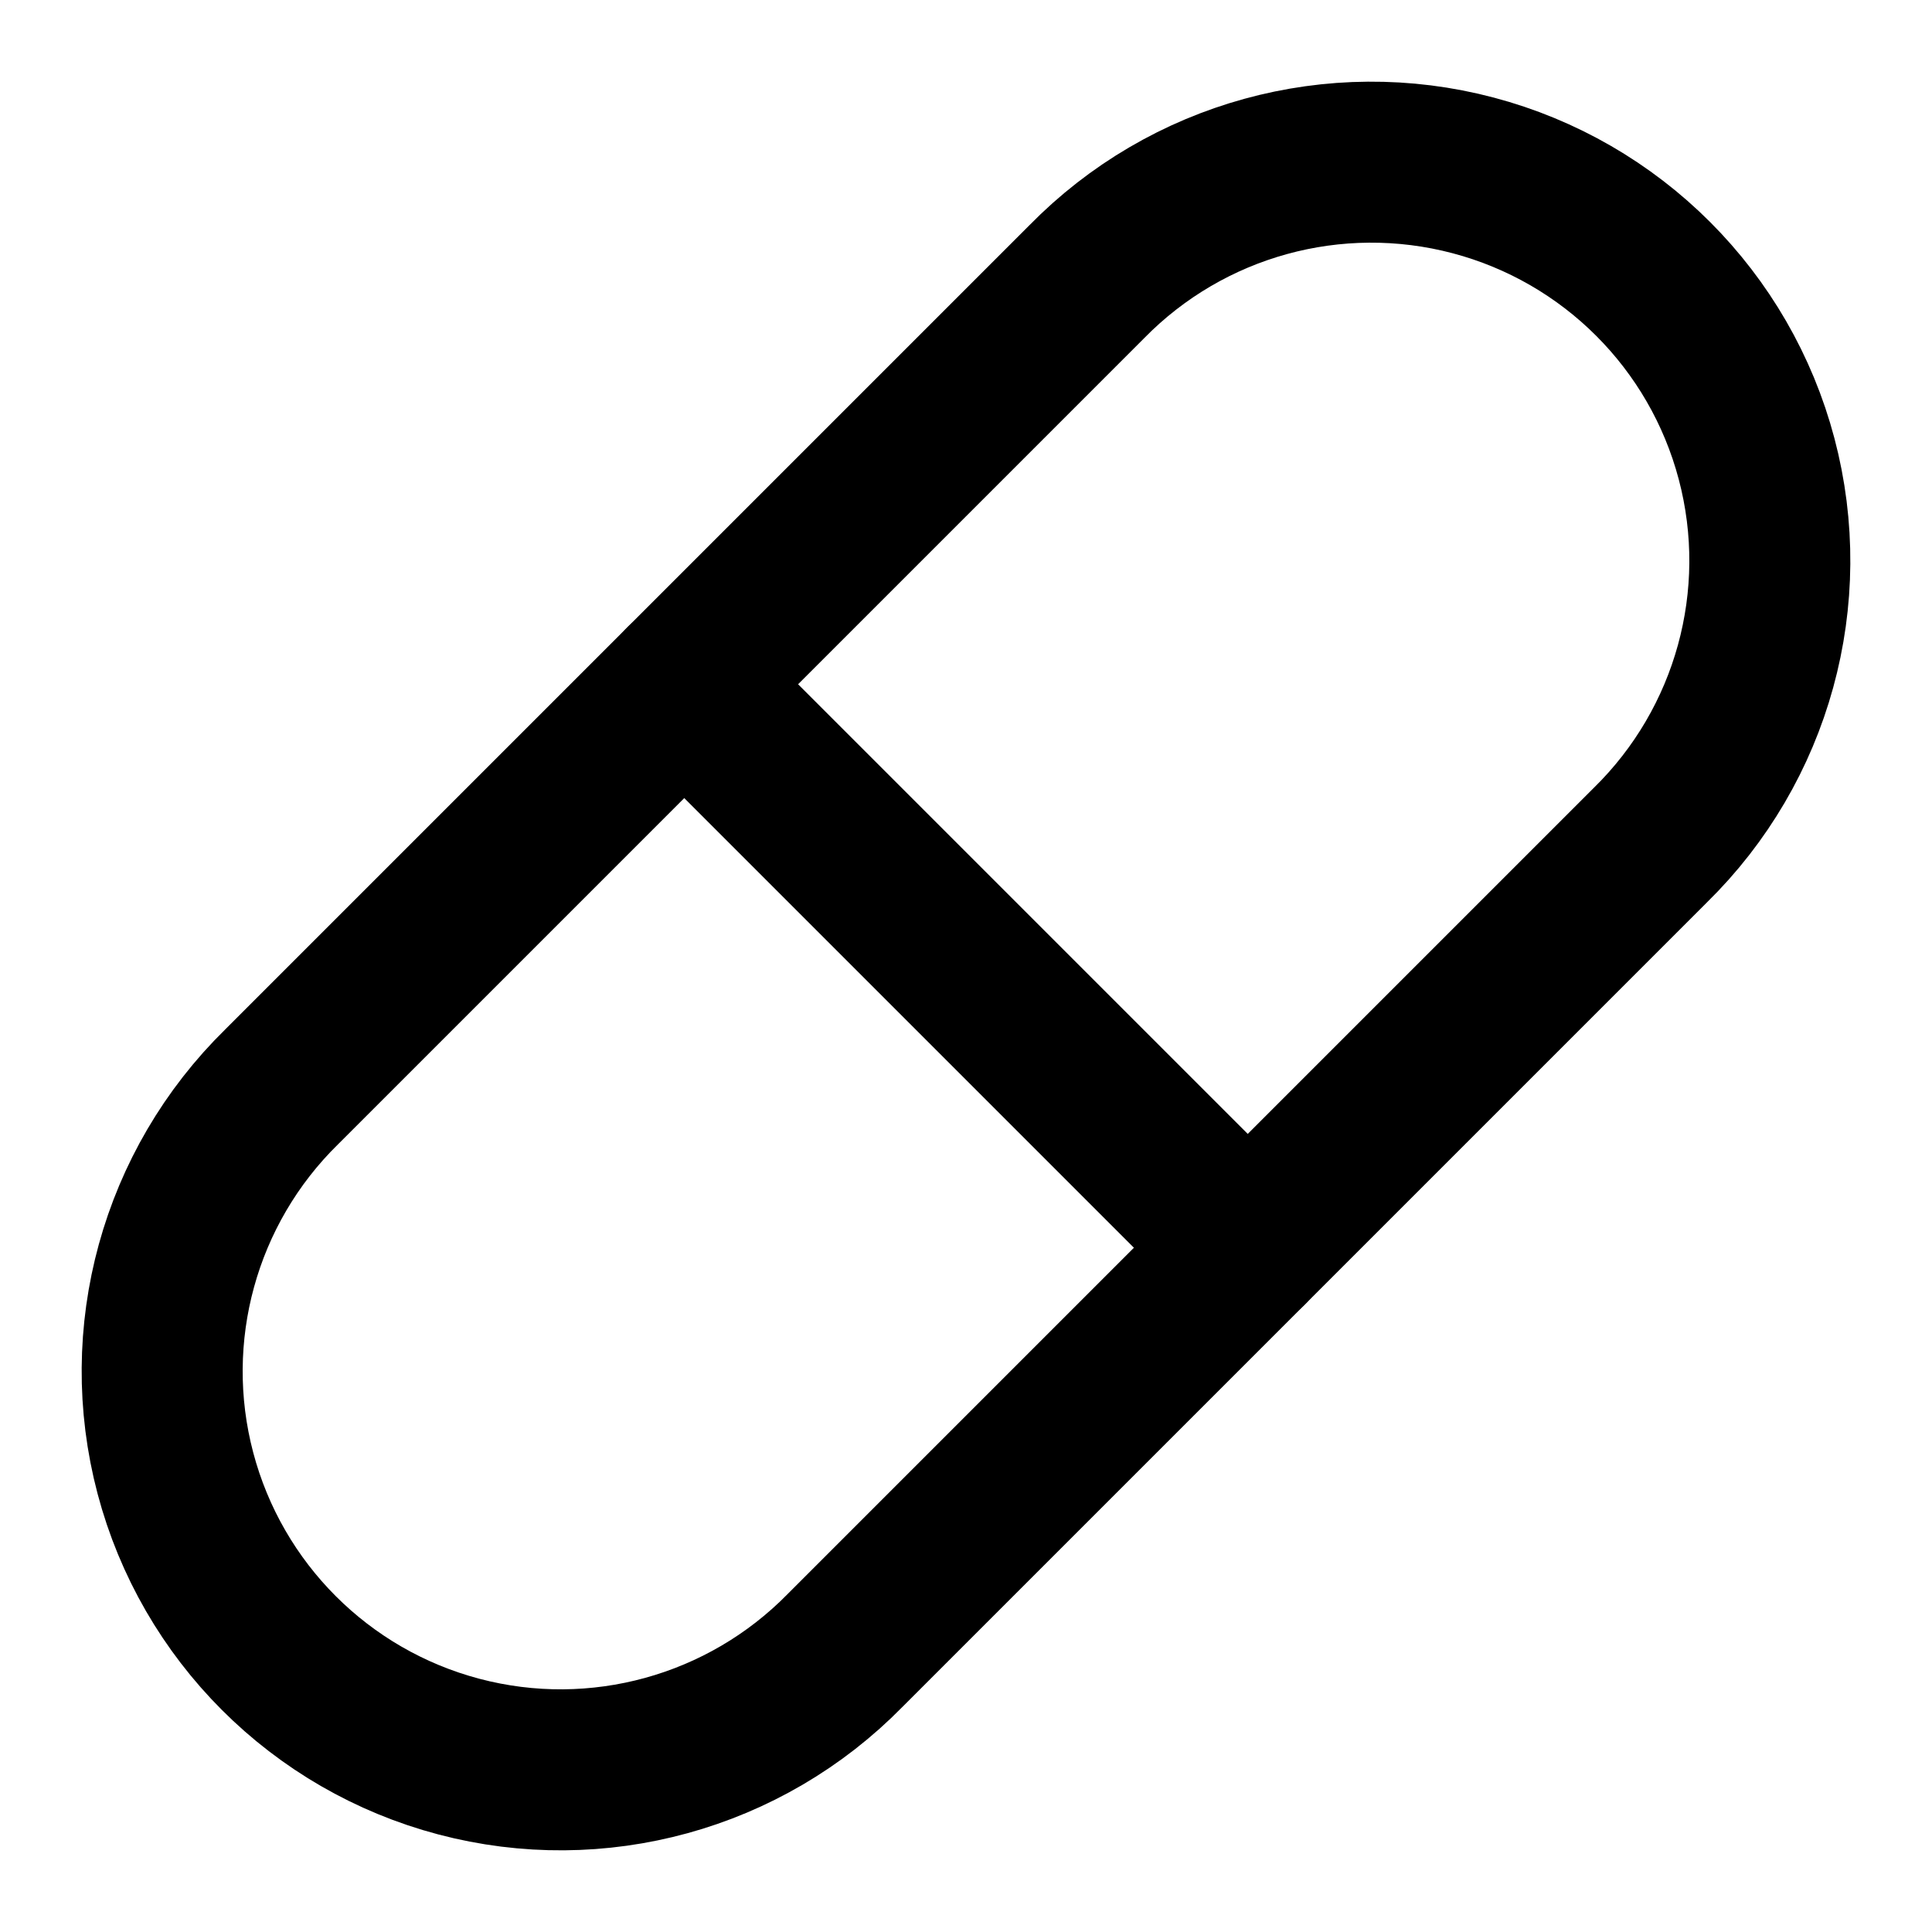
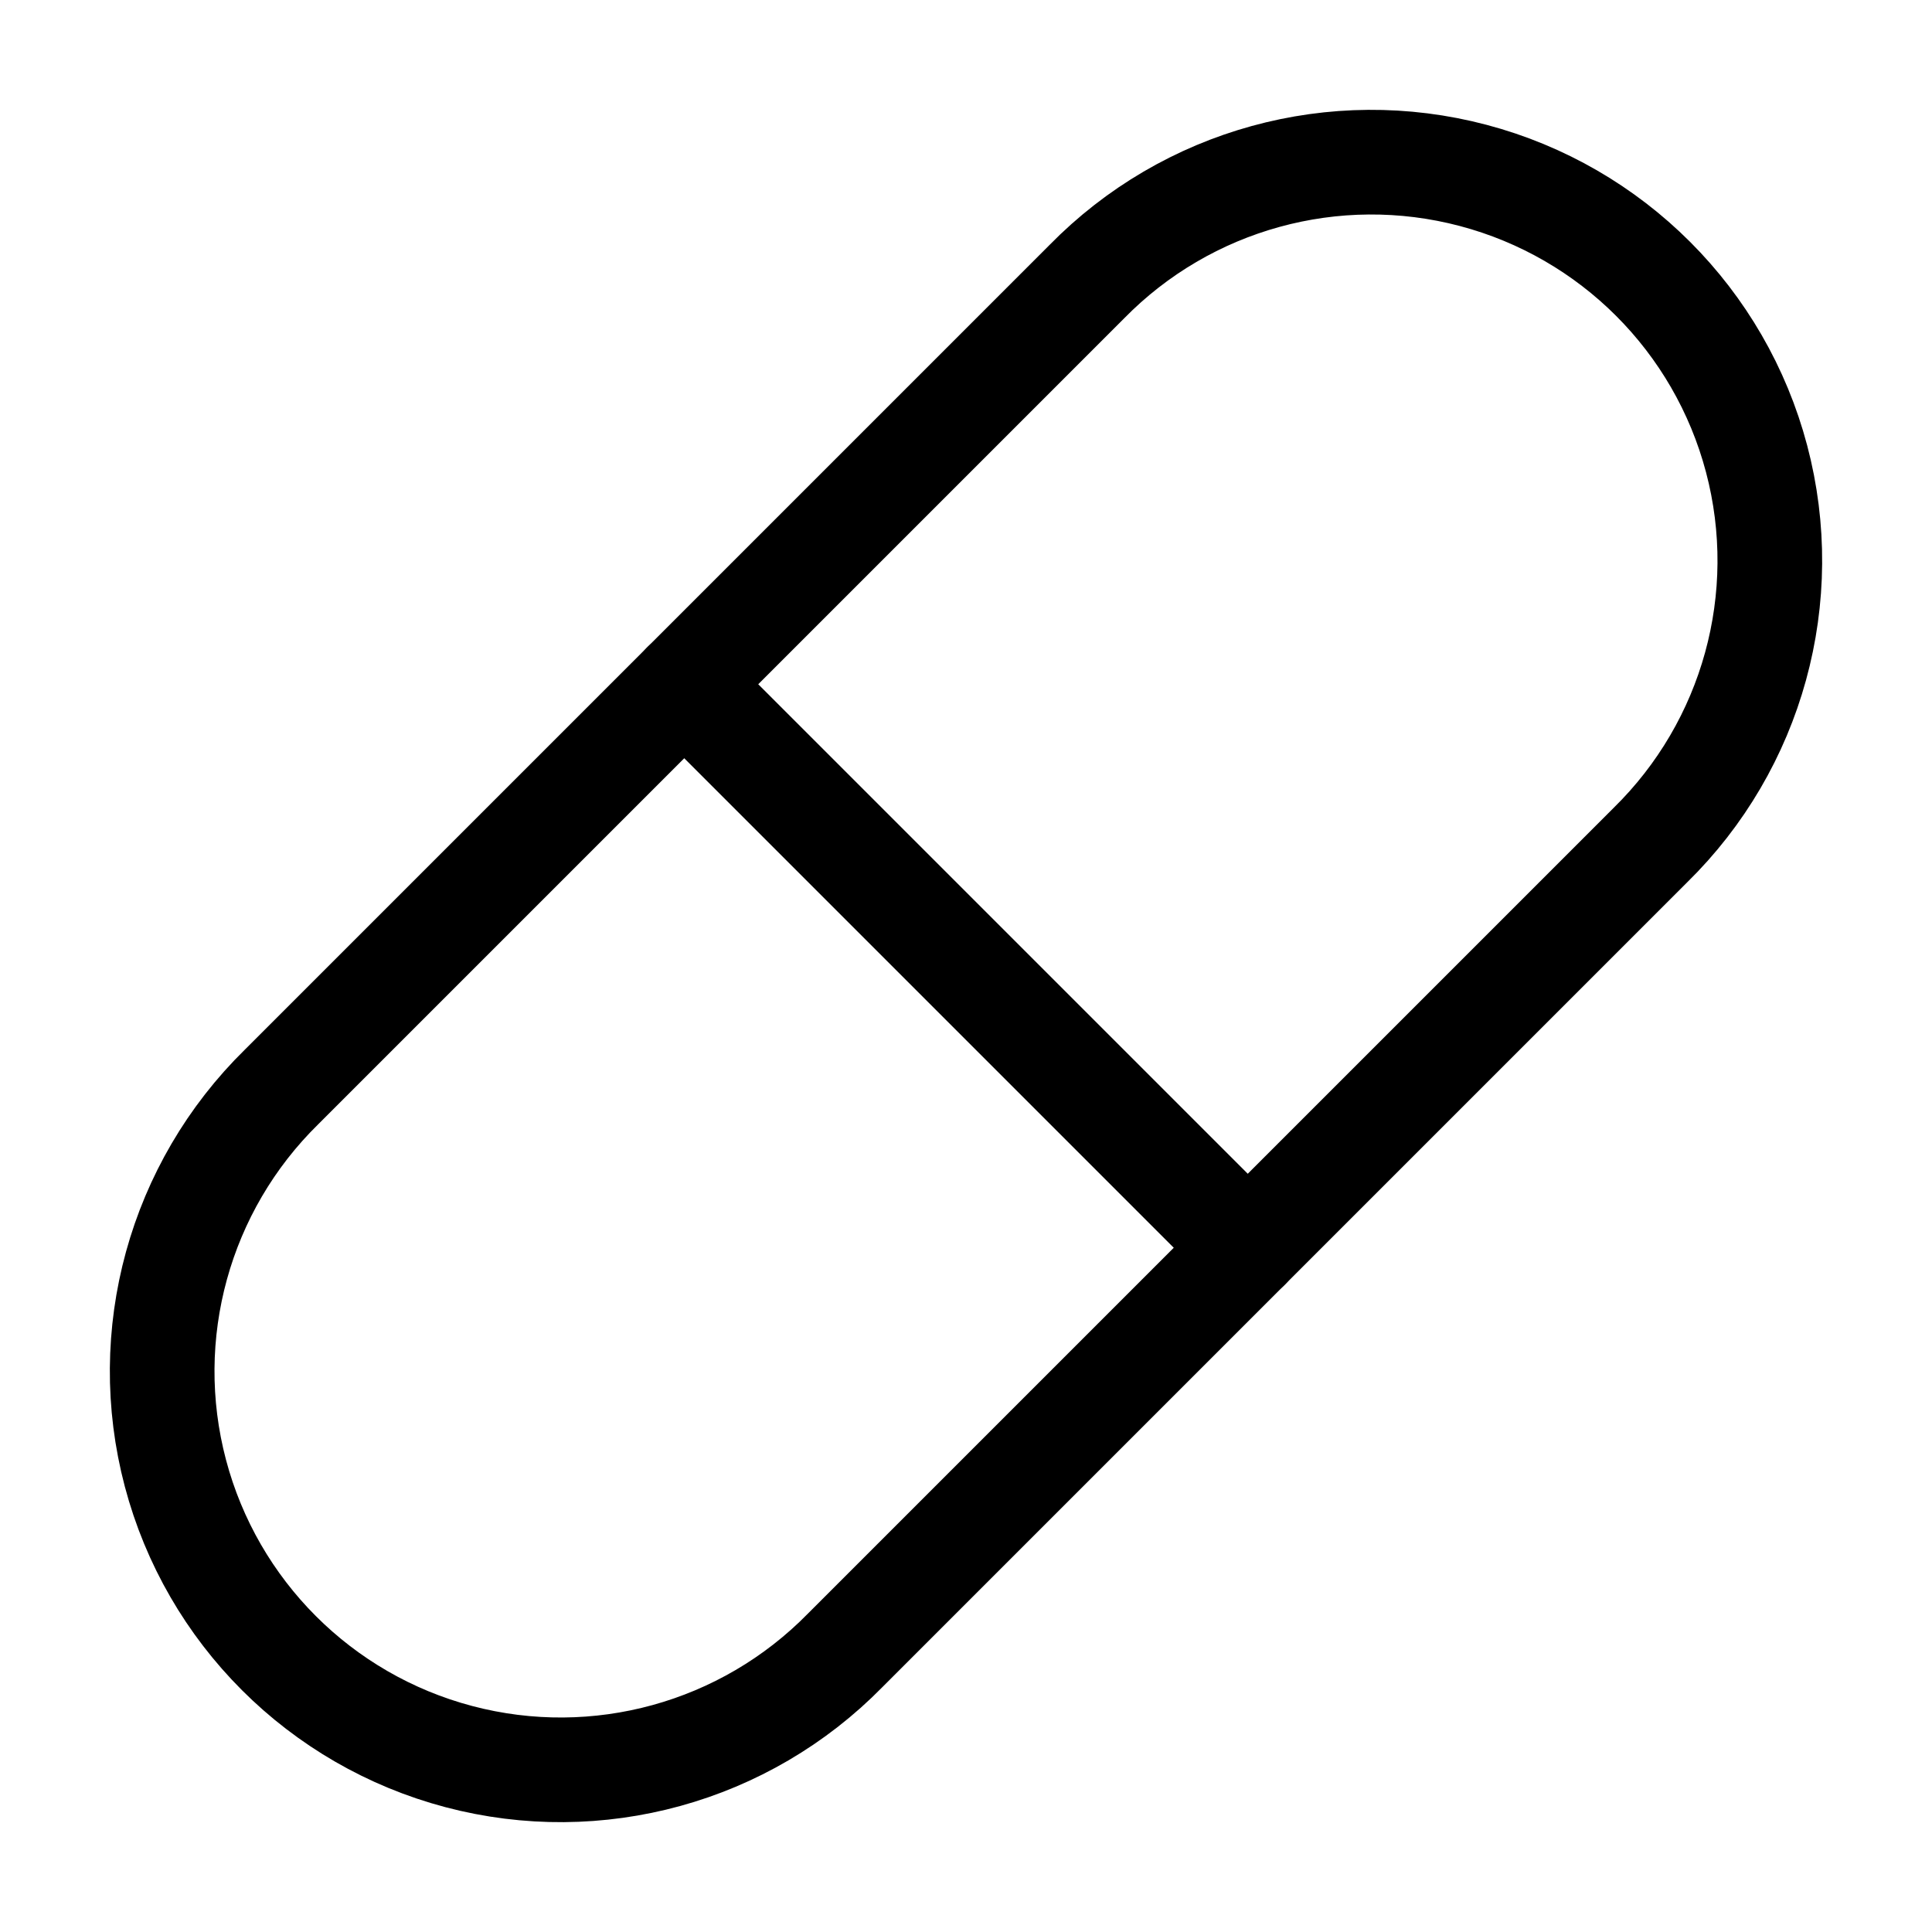
- <svg xmlns="http://www.w3.org/2000/svg" width="24" height="24" viewBox="0 0 24 24" fill="none" stroke="currentColor" stroke-width="2" stroke-linecap="round" stroke-linejoin="round">
+ <svg xmlns="http://www.w3.org/2000/svg" width="24" height="24" viewBox="0 0 24 24" fill="none" stroke="currentColor" stroke-width="1.3" stroke-linecap="round" stroke-linejoin="round">
  <path d="m10.5 20.5 10-10a4.95 4.95 0 1 0-7-7l-10 10a4.95 4.95 0 1 0 7 7Z" />
  <path d="m8.5 8.5 7 7" />
</svg>
